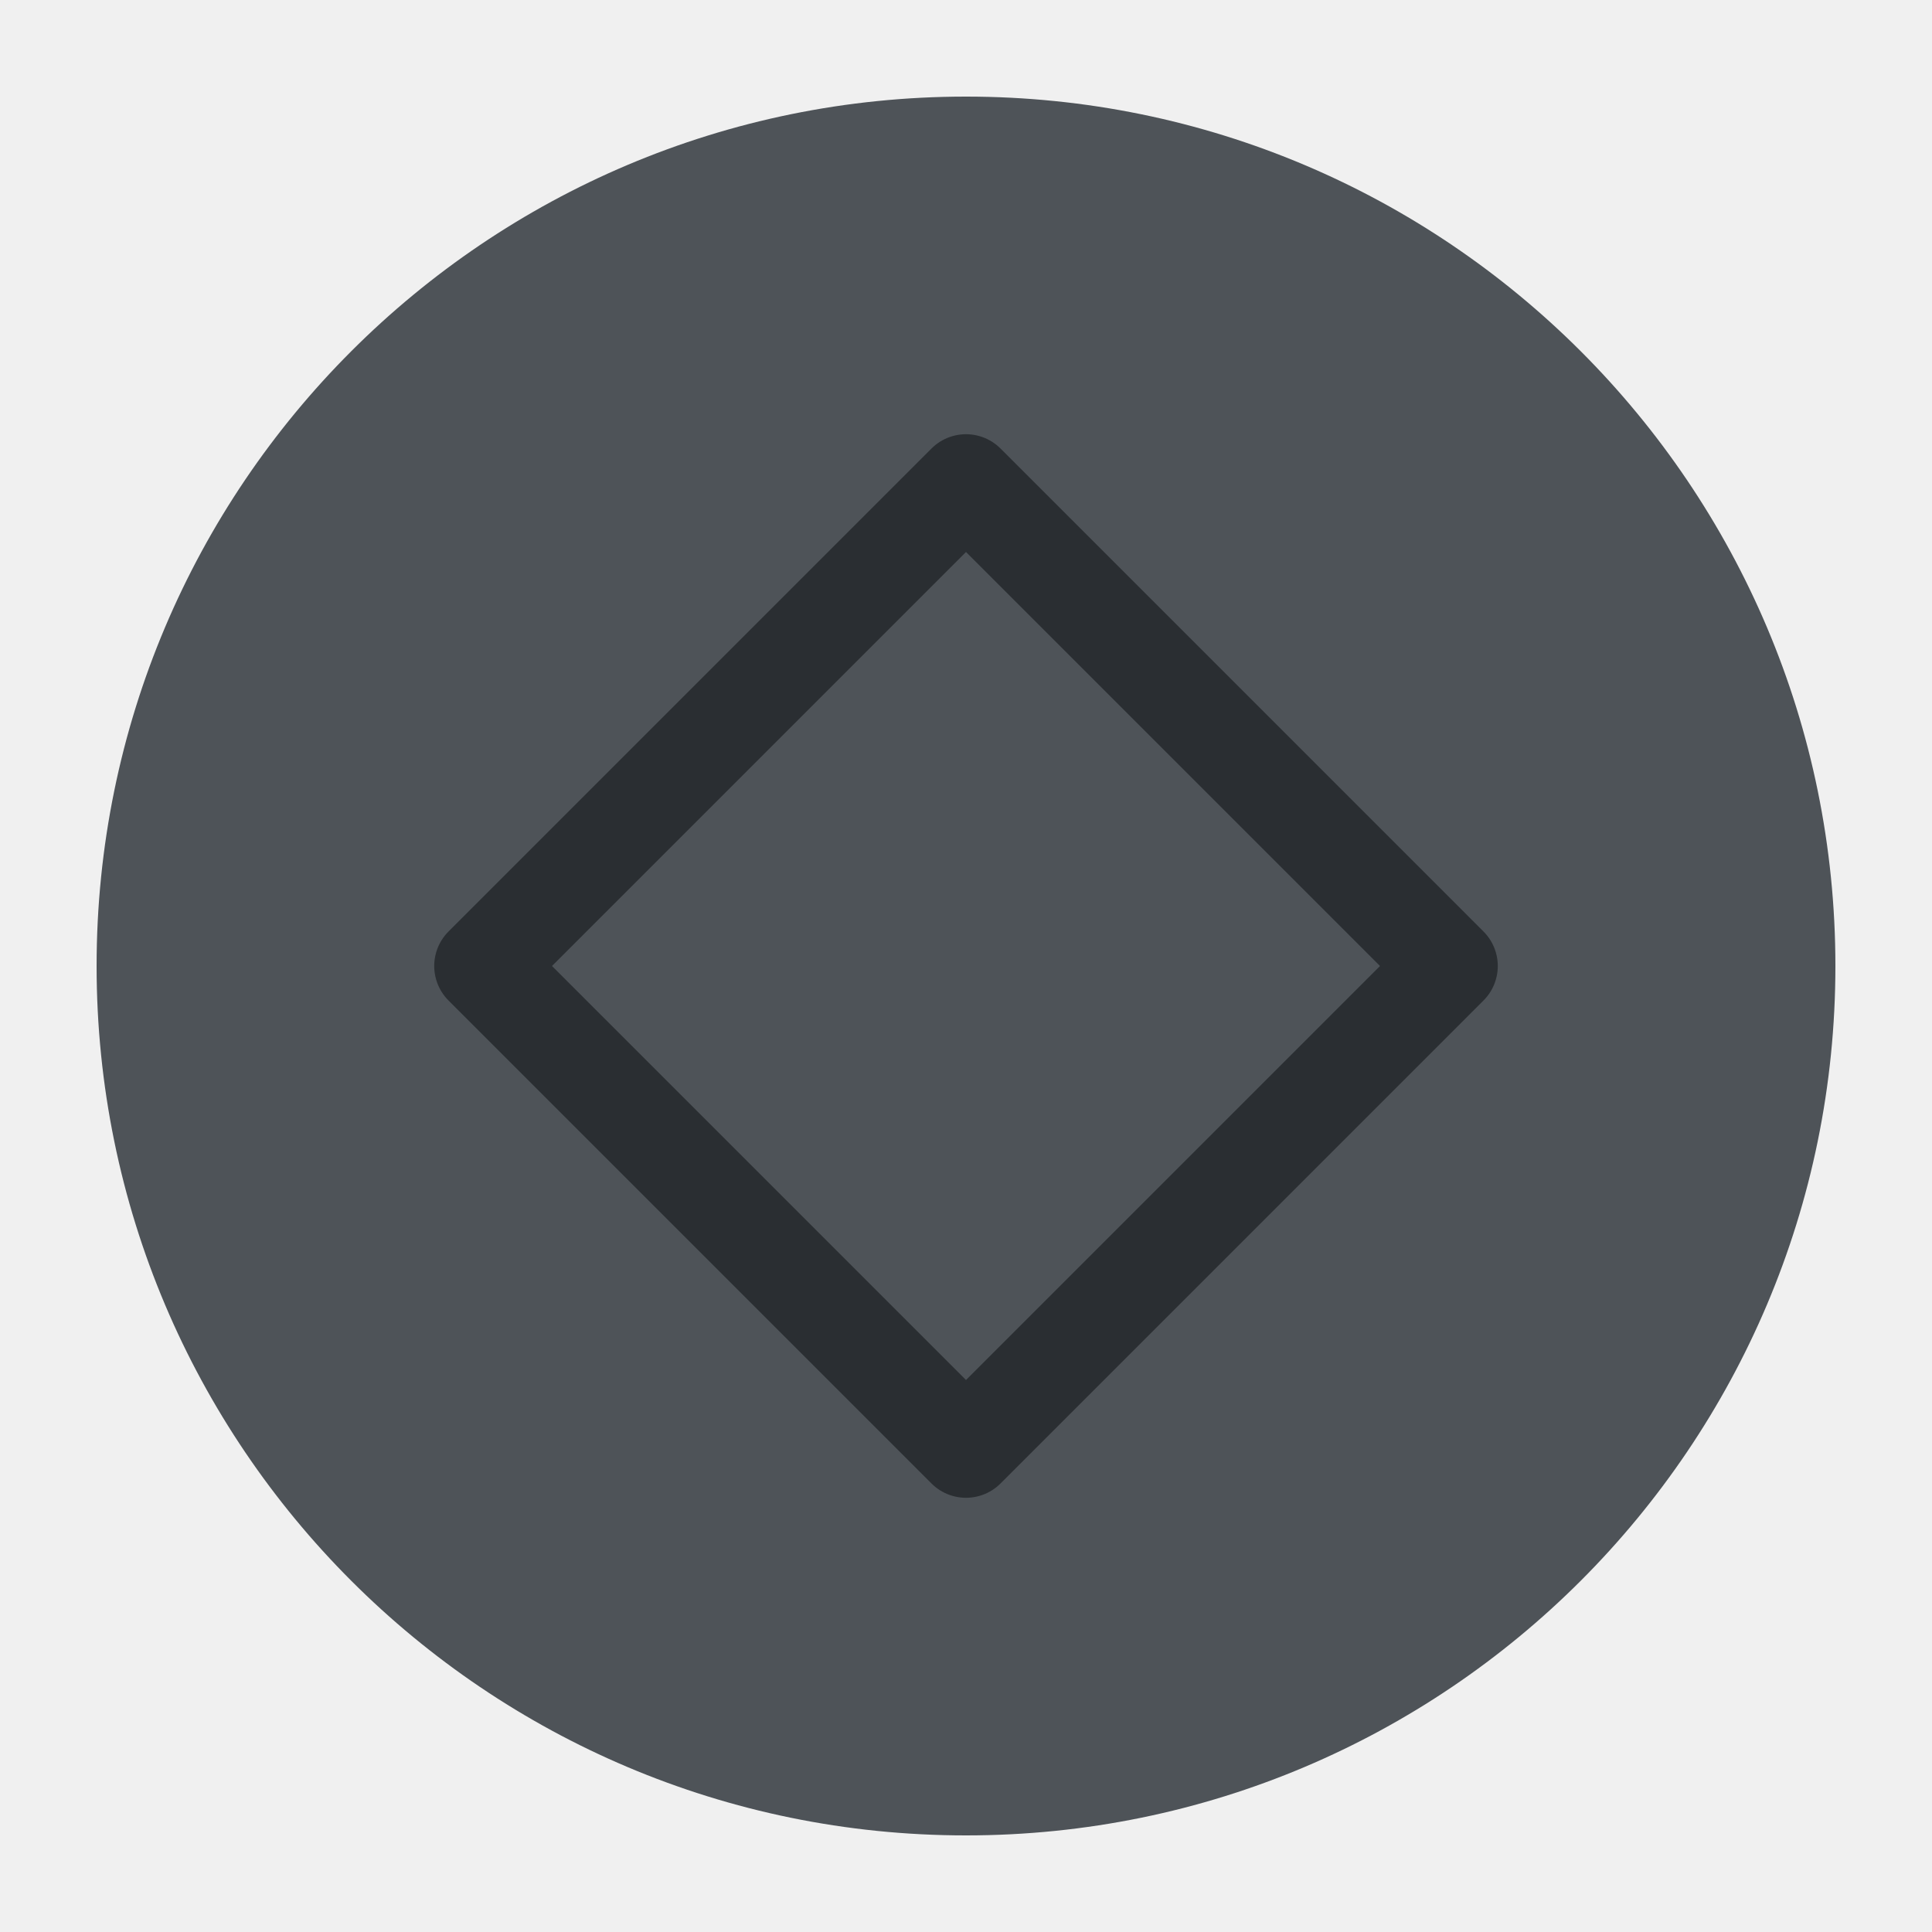
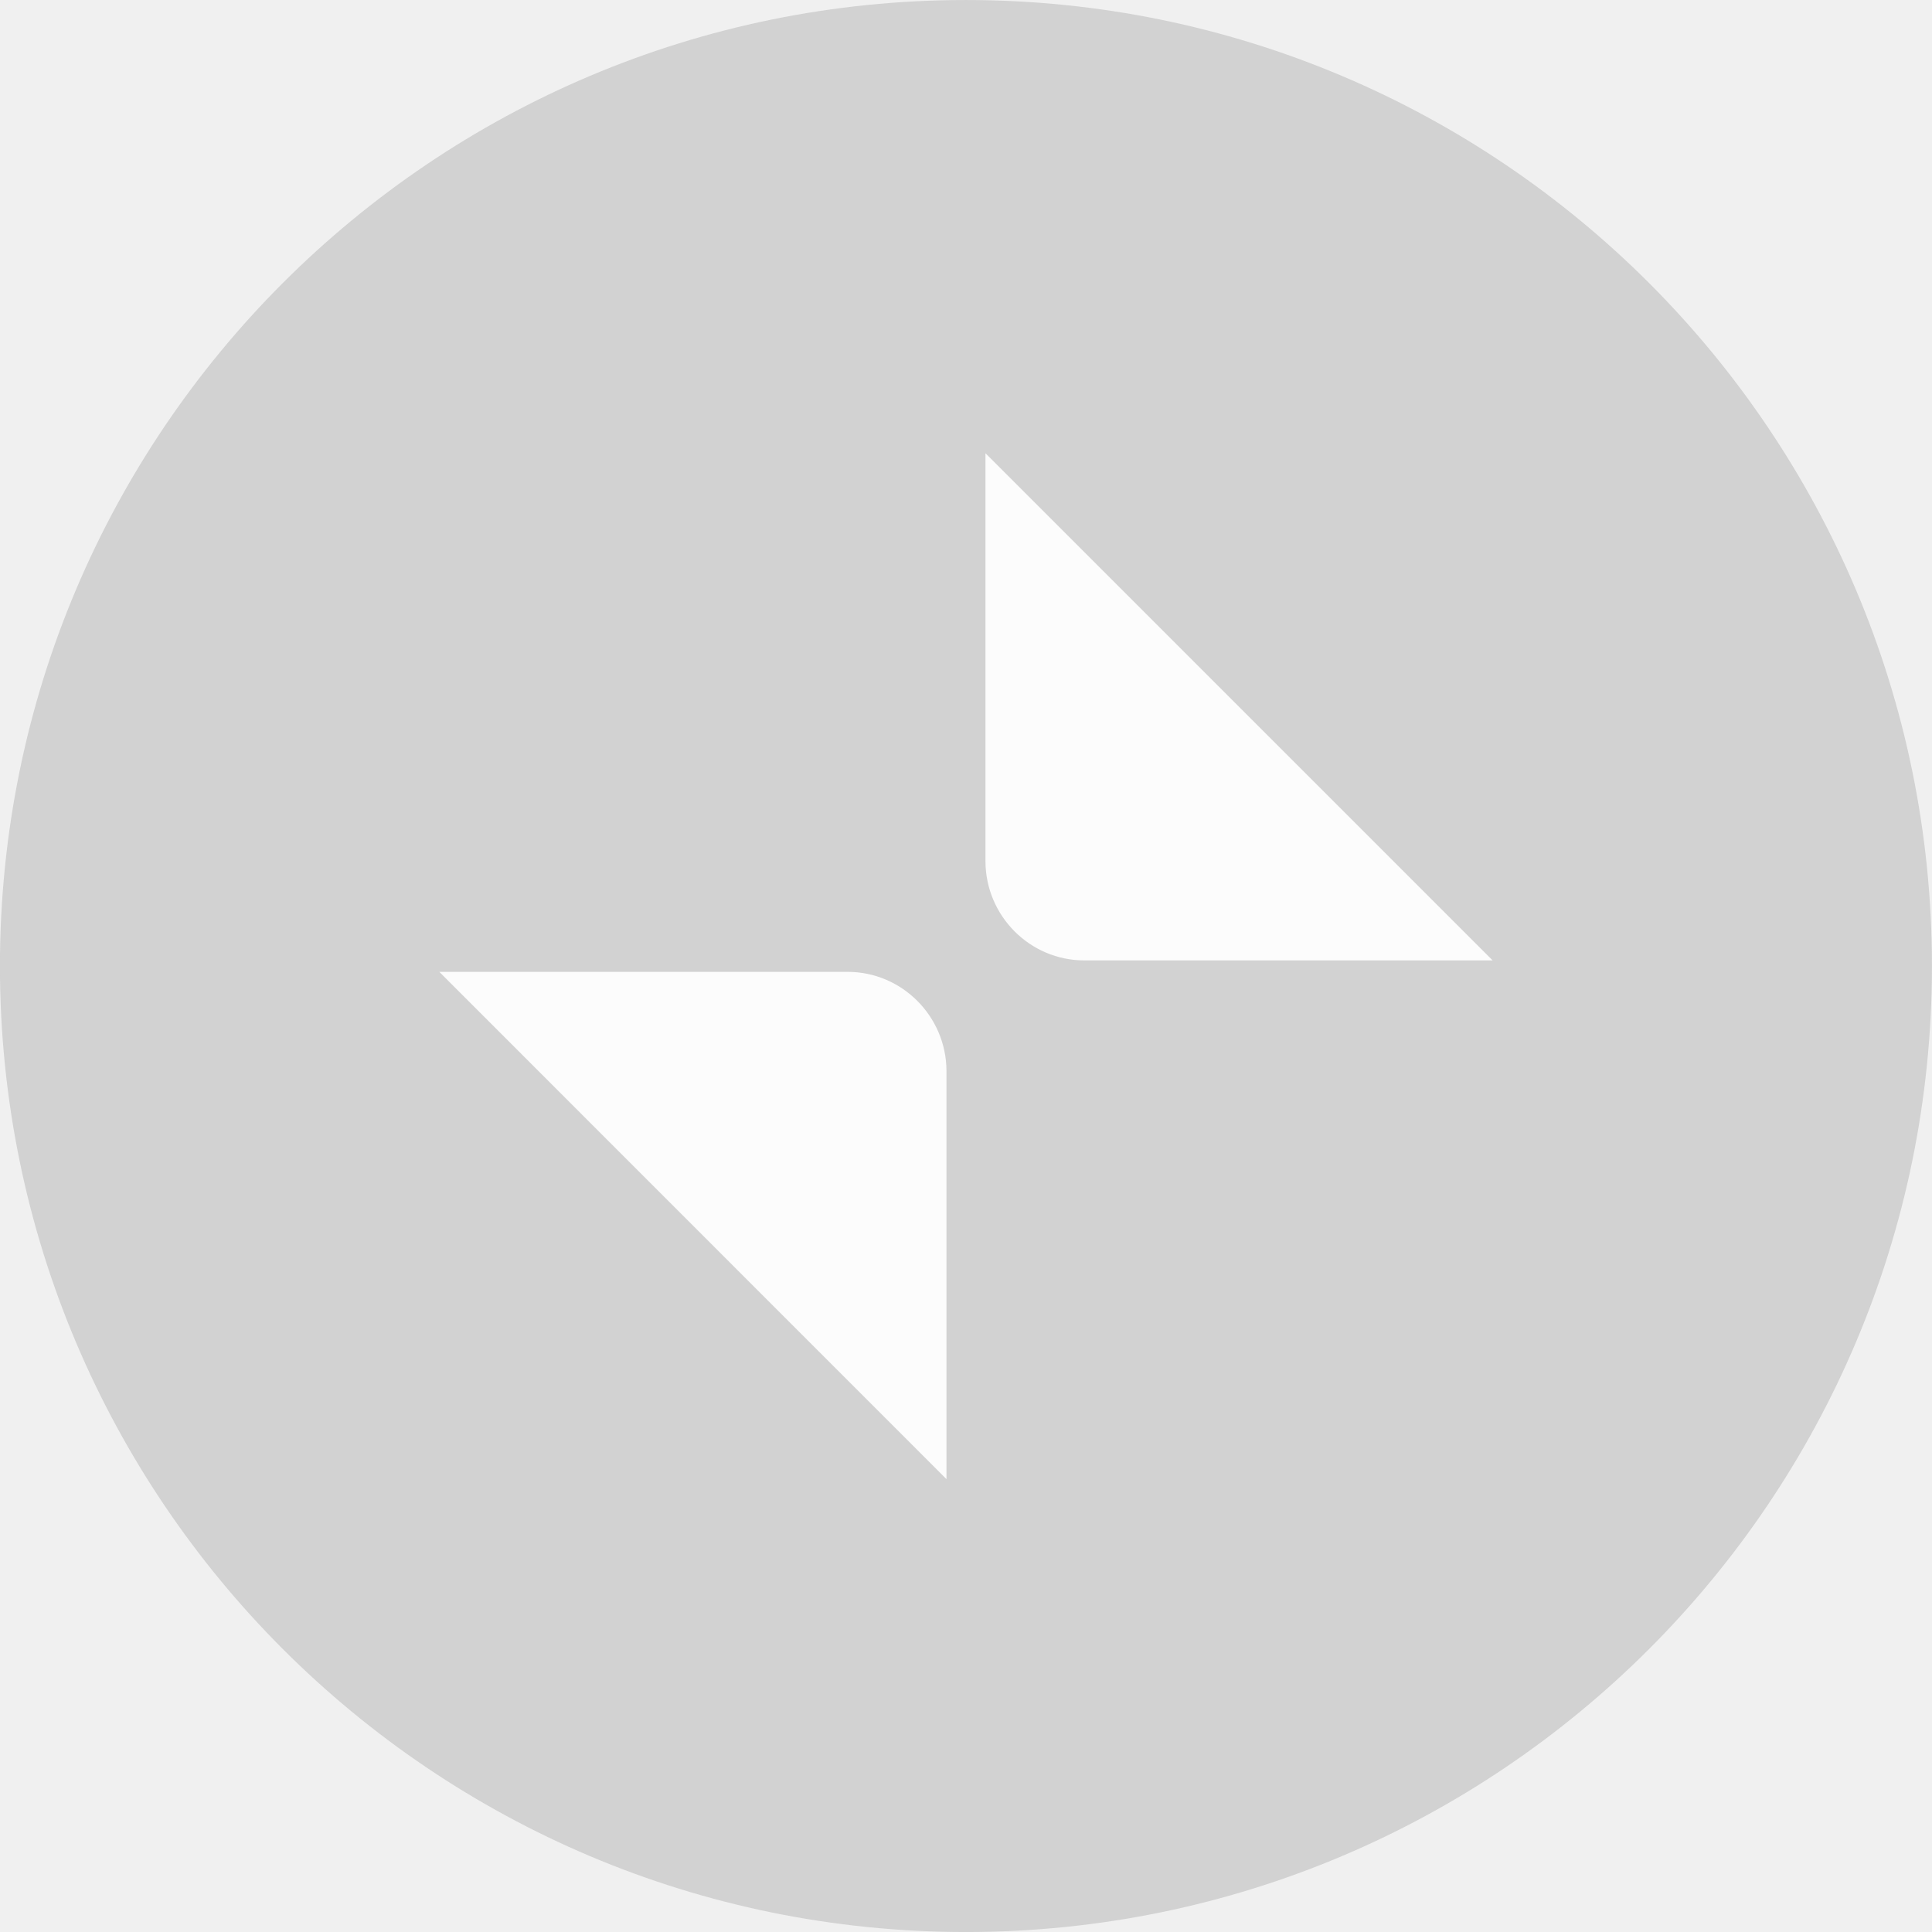
<svg xmlns="http://www.w3.org/2000/svg" viewBox="0 0 50 50" version="1.2" baseProfile="tiny">
  <defs>
</defs>
  <g fill="none" stroke="black" stroke-width="1" fill-rule="evenodd" stroke-linecap="square" stroke-linejoin="bevel">
-     <g fill="#4e5358" fill-opacity="1" stroke="none" transform="matrix(2.5,0,0,2.5,2.5,2.5)" font-family="Noto Sans" font-size="10" font-weight="400" font-style="normal">
-       <circle cx="9" cy="9" r="9" />
+     <g fill="#b3b3b3" fill-opacity="1" stroke="none" transform="matrix(2.27272,0,0,2.27273,-155.519,149.162)" font-family="Noto Sans" font-size="10" font-weight="400" font-style="normal" opacity="0.5">
+       <ellipse cx="79.428" cy="-54.631" rx="11" ry="11" />
    </g>
-     <g fill="none" stroke="#2a2e32" stroke-opacity="1" stroke-width="1.01" stroke-linecap="round" stroke-linejoin="round" transform="matrix(2.5,0,0,2.5,2.5,2.5)" font-family="Noto Sans" font-size="10" font-weight="400" font-style="normal">
-       <path vector-effect="none" fill-rule="evenodd" d="M4,9 L9,4 L14,9 L9,14 L4,9" />
+     <g fill="#ffffff" fill-opacity="1" stroke="none" transform="matrix(3.12499,0,0,3.125,-253.842,-3022.22)" font-family="Noto Sans" font-size="10" font-weight="400" font-style="normal" opacity="0.933">
+       <path vector-effect="none" fill-rule="evenodd" d="M84.868,975.159 L88.25,975.159 C88.7,975.159 89.066,975.528 89.068,975.978 L89.068,979.36 L84.868,975.159" />
+     </g>
+     <g fill="#ffffff" fill-opacity="1" stroke="none" transform="matrix(3.12499,0,0,3.125,-253.842,-3022.22)" font-family="Noto Sans" font-size="10" font-weight="400" font-style="normal" opacity="0.933">
+       <path vector-effect="none" fill-rule="evenodd" d="M93.591,975.064 L90.209,975.064 C89.759,975.064 89.393,974.696 89.391,974.245 L89.391,970.864 L93.591,975.064" />
+     </g>
+     <g fill="none" stroke="none" transform="matrix(2.27272,0,0,2.27273,-155.519,149.162)" font-family="Noto Sans" font-size="10" font-weight="400" font-style="normal">
+       <rect x="68.428" y="-65.631" width="22" height="22" />
    </g>
    <g fill="none" stroke="#000000" stroke-opacity="1" stroke-width="1" stroke-linecap="square" stroke-linejoin="bevel" transform="matrix(1,0,0,1,0,0)" font-family="Noto Sans" font-size="10" font-weight="400" font-style="normal">
</g>
  </g>
</svg>
